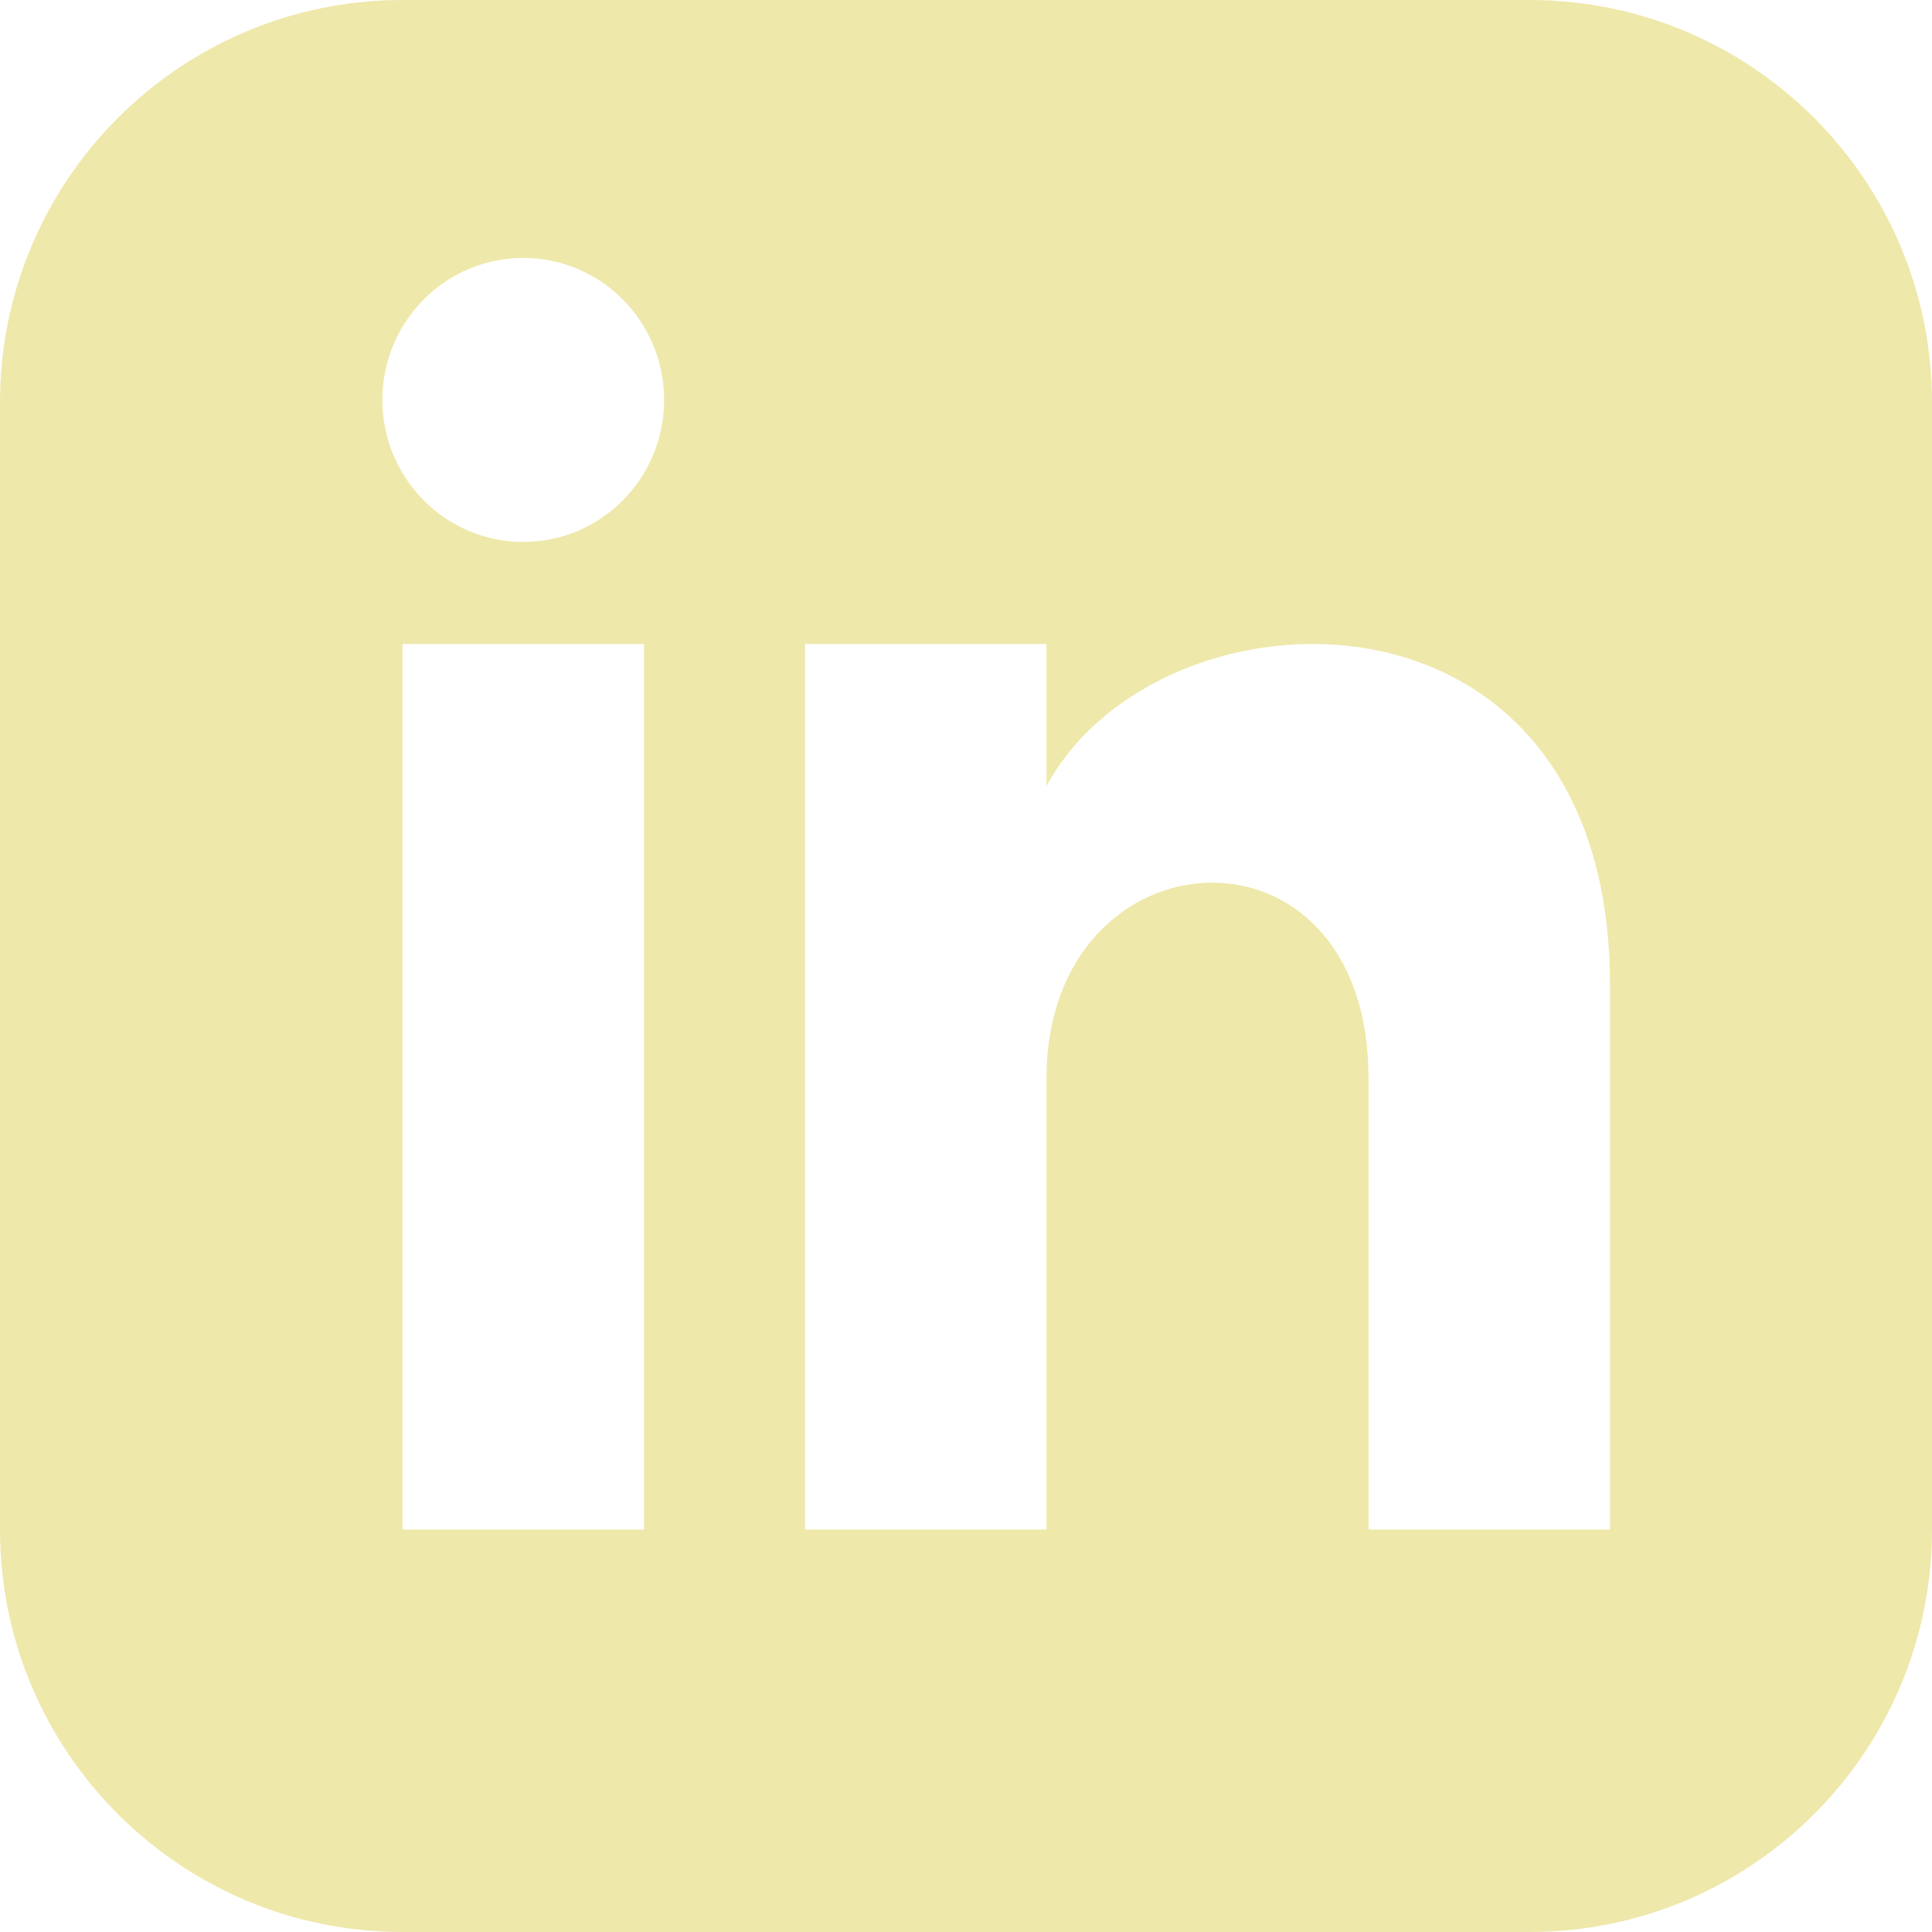
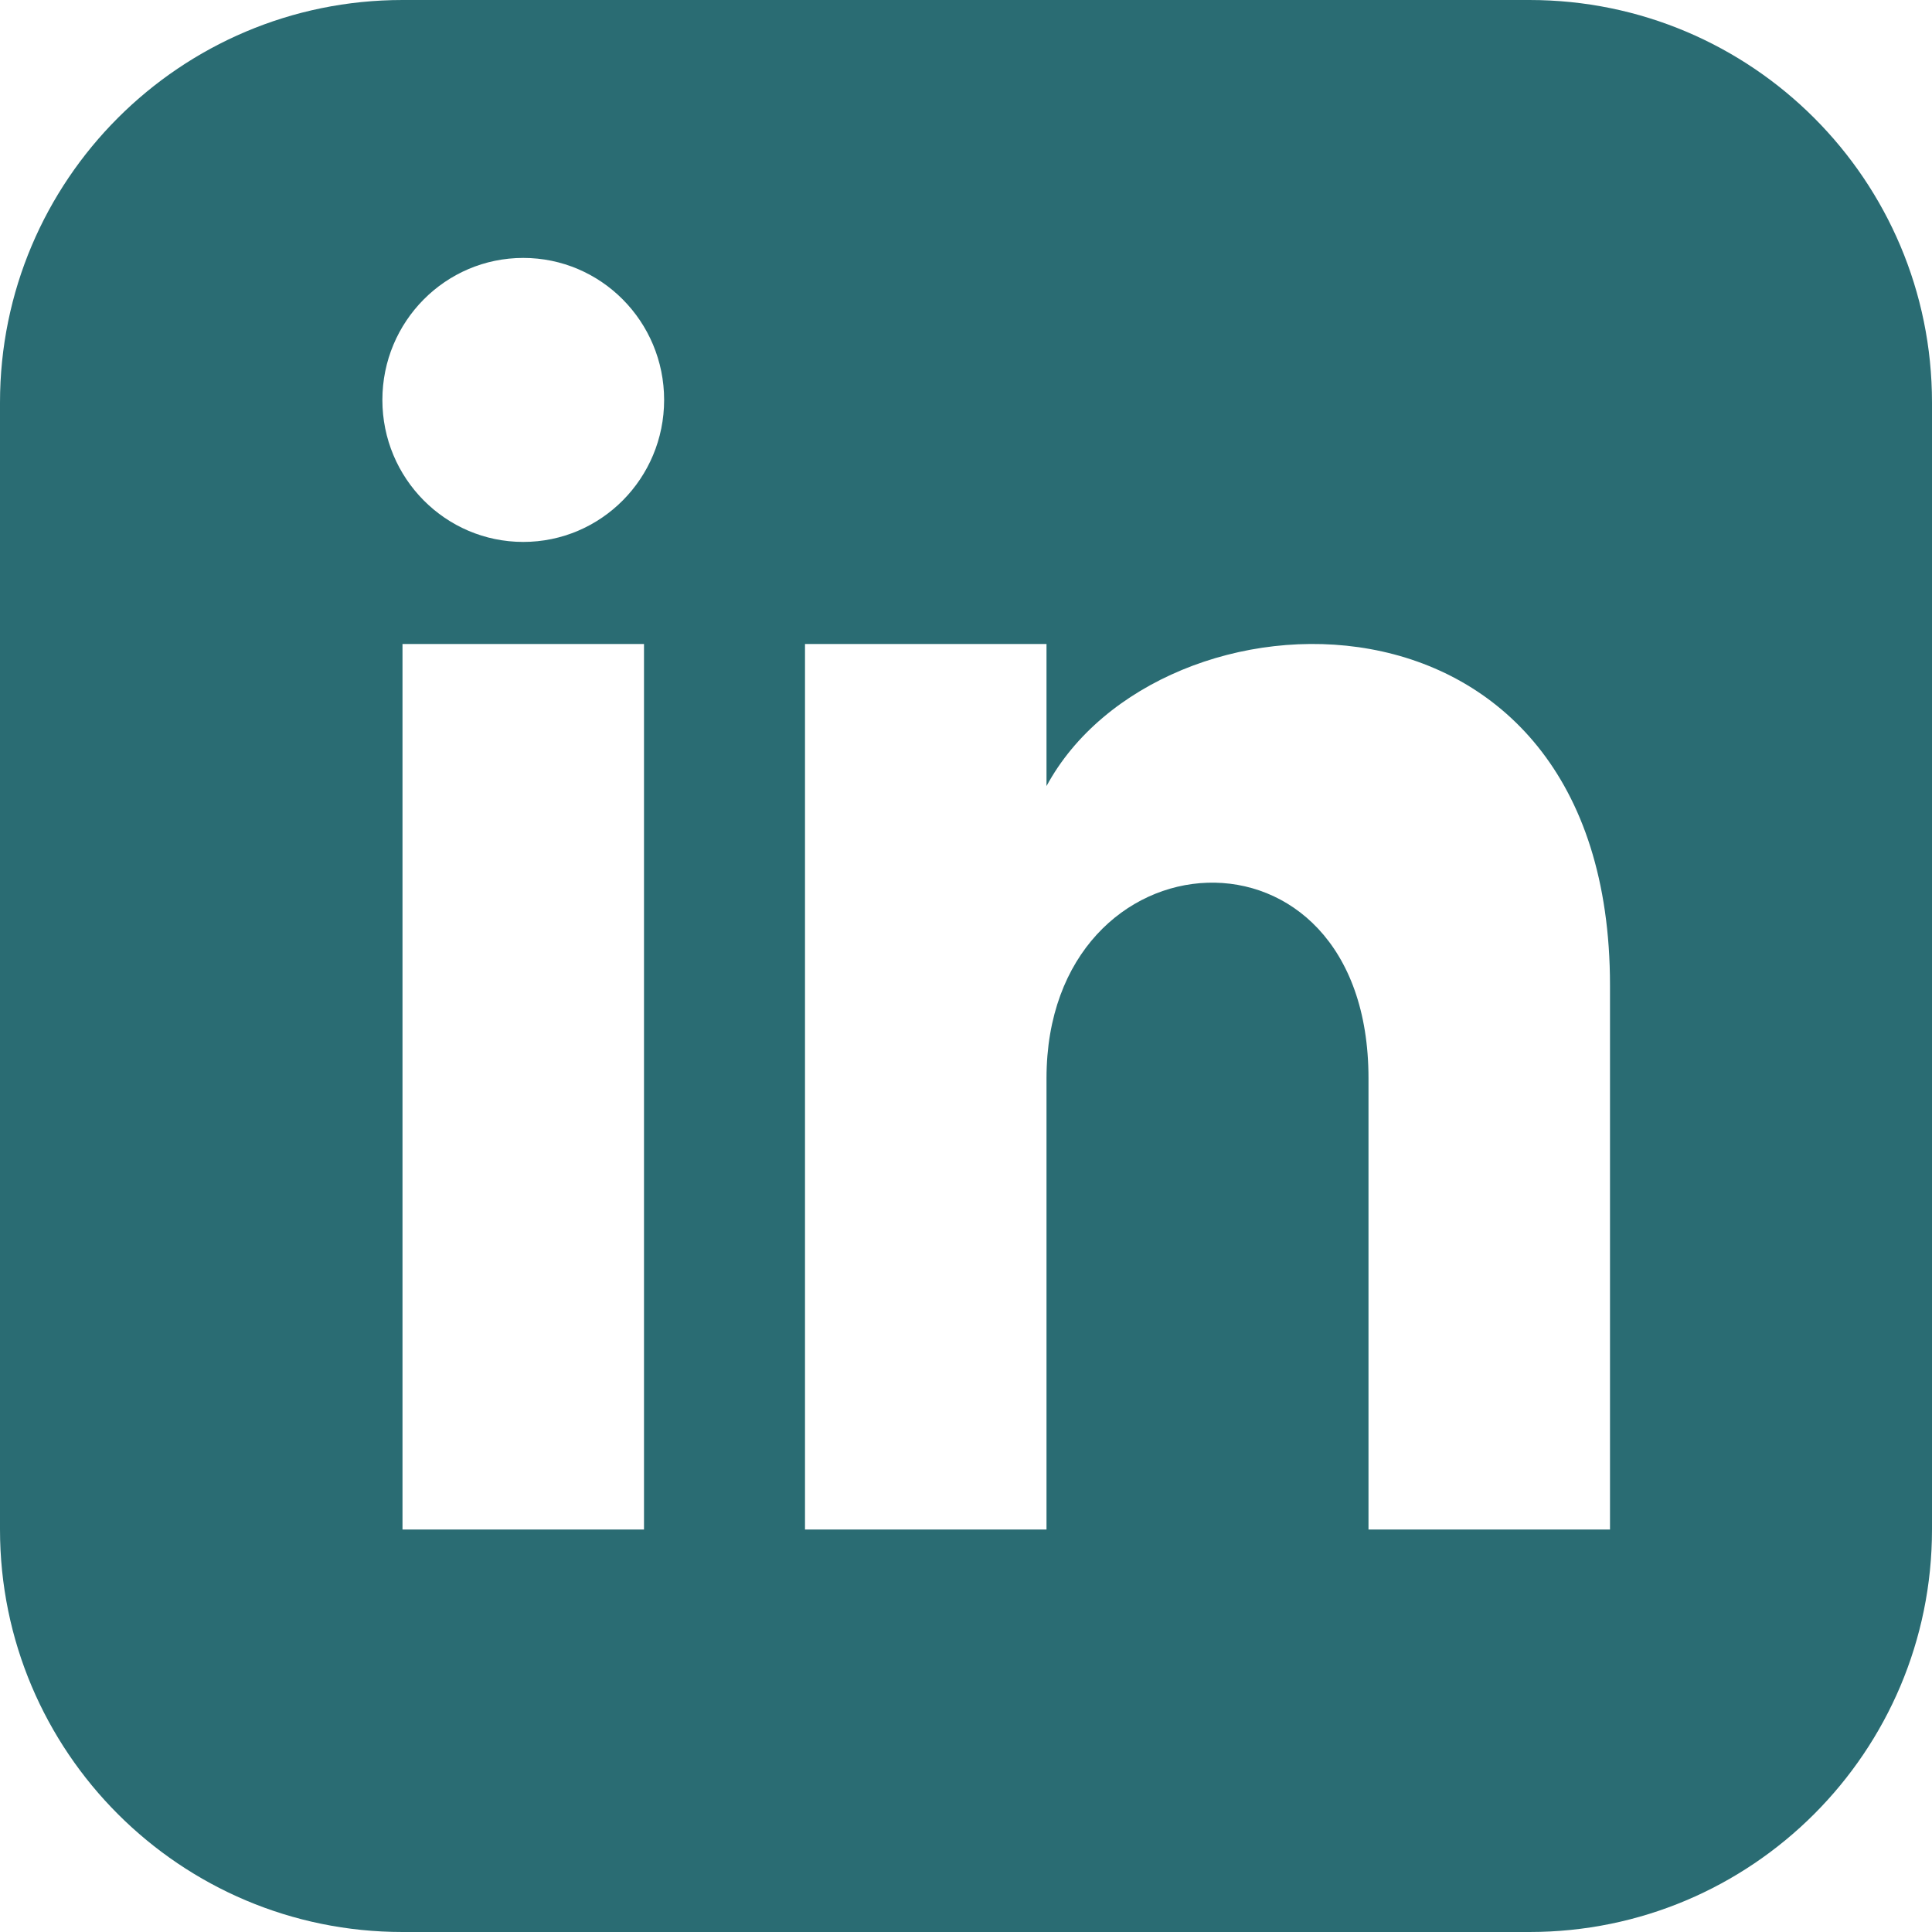
<svg xmlns="http://www.w3.org/2000/svg" width="24" height="24" viewBox="0 0 24 24">
-   <path fill="PaleGoldenRod" d="M19 0h-14c-2.761 0-5 2.239-5 5v14c0 2.761 2.239 5 5 5h14c2.762 0 5-2.239 5-5v-14c0-2.761-2.238-5-5-5zm-11 19h-3v-11h3v11zm-1.5-12.268c-.966 0-1.75-.79-1.75-1.764s.784-1.764 1.75-1.764 1.75.79 1.75 1.764-.783 1.764-1.75 1.764zm13.5 12.268h-3v-5.604c0-3.368-4-3.113-4 0v5.604h-3v-11h3v1.765c1.396-2.586 7-2.777 7 2.476v6.759z" />
+   <path fill="#2a6c73" d="M19 0h-14c-2.761 0-5 2.239-5 5v14c0 2.761 2.239 5 5 5h14c2.762 0 5-2.239 5-5v-14c0-2.761-2.238-5-5-5zm-11 19h-3v-11h3v11zm-1.5-12.268c-.966 0-1.75-.79-1.75-1.764s.784-1.764 1.75-1.764 1.75.79 1.75 1.764-.783 1.764-1.75 1.764zm13.5 12.268h-3v-5.604c0-3.368-4-3.113-4 0v5.604h-3v-11h3v1.765c1.396-2.586 7-2.777 7 2.476v6.759z" />
</svg>
